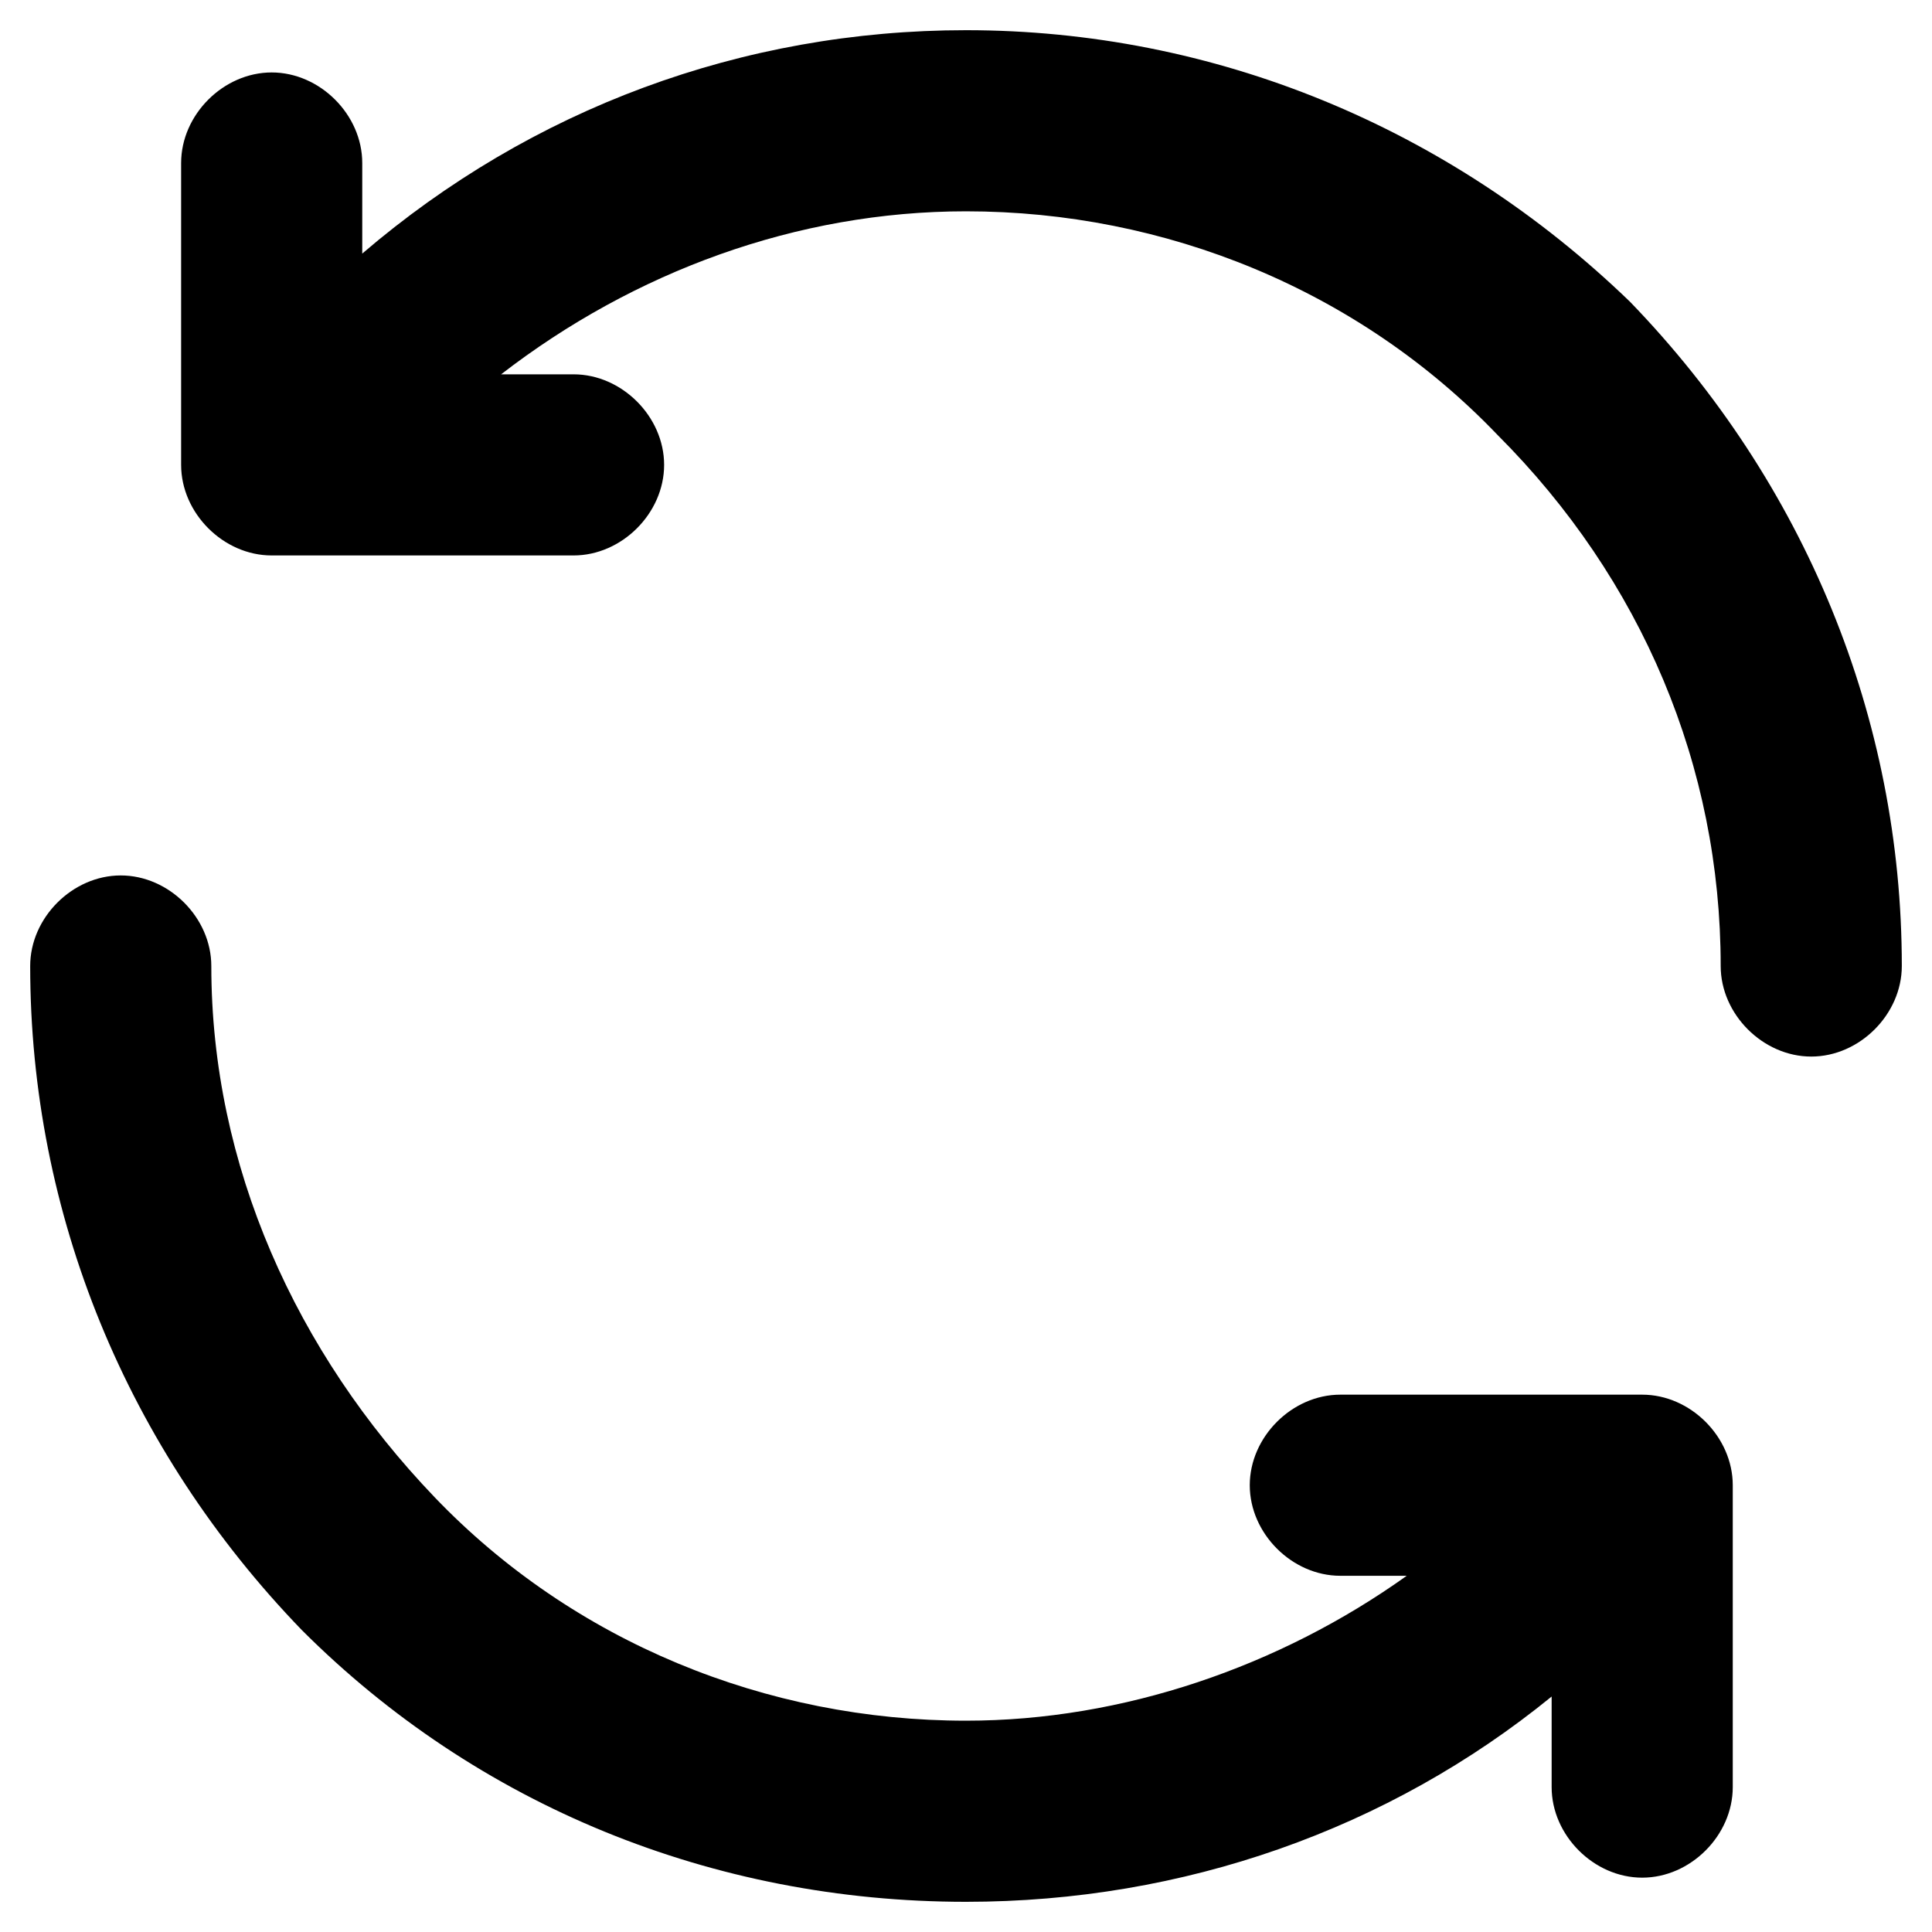
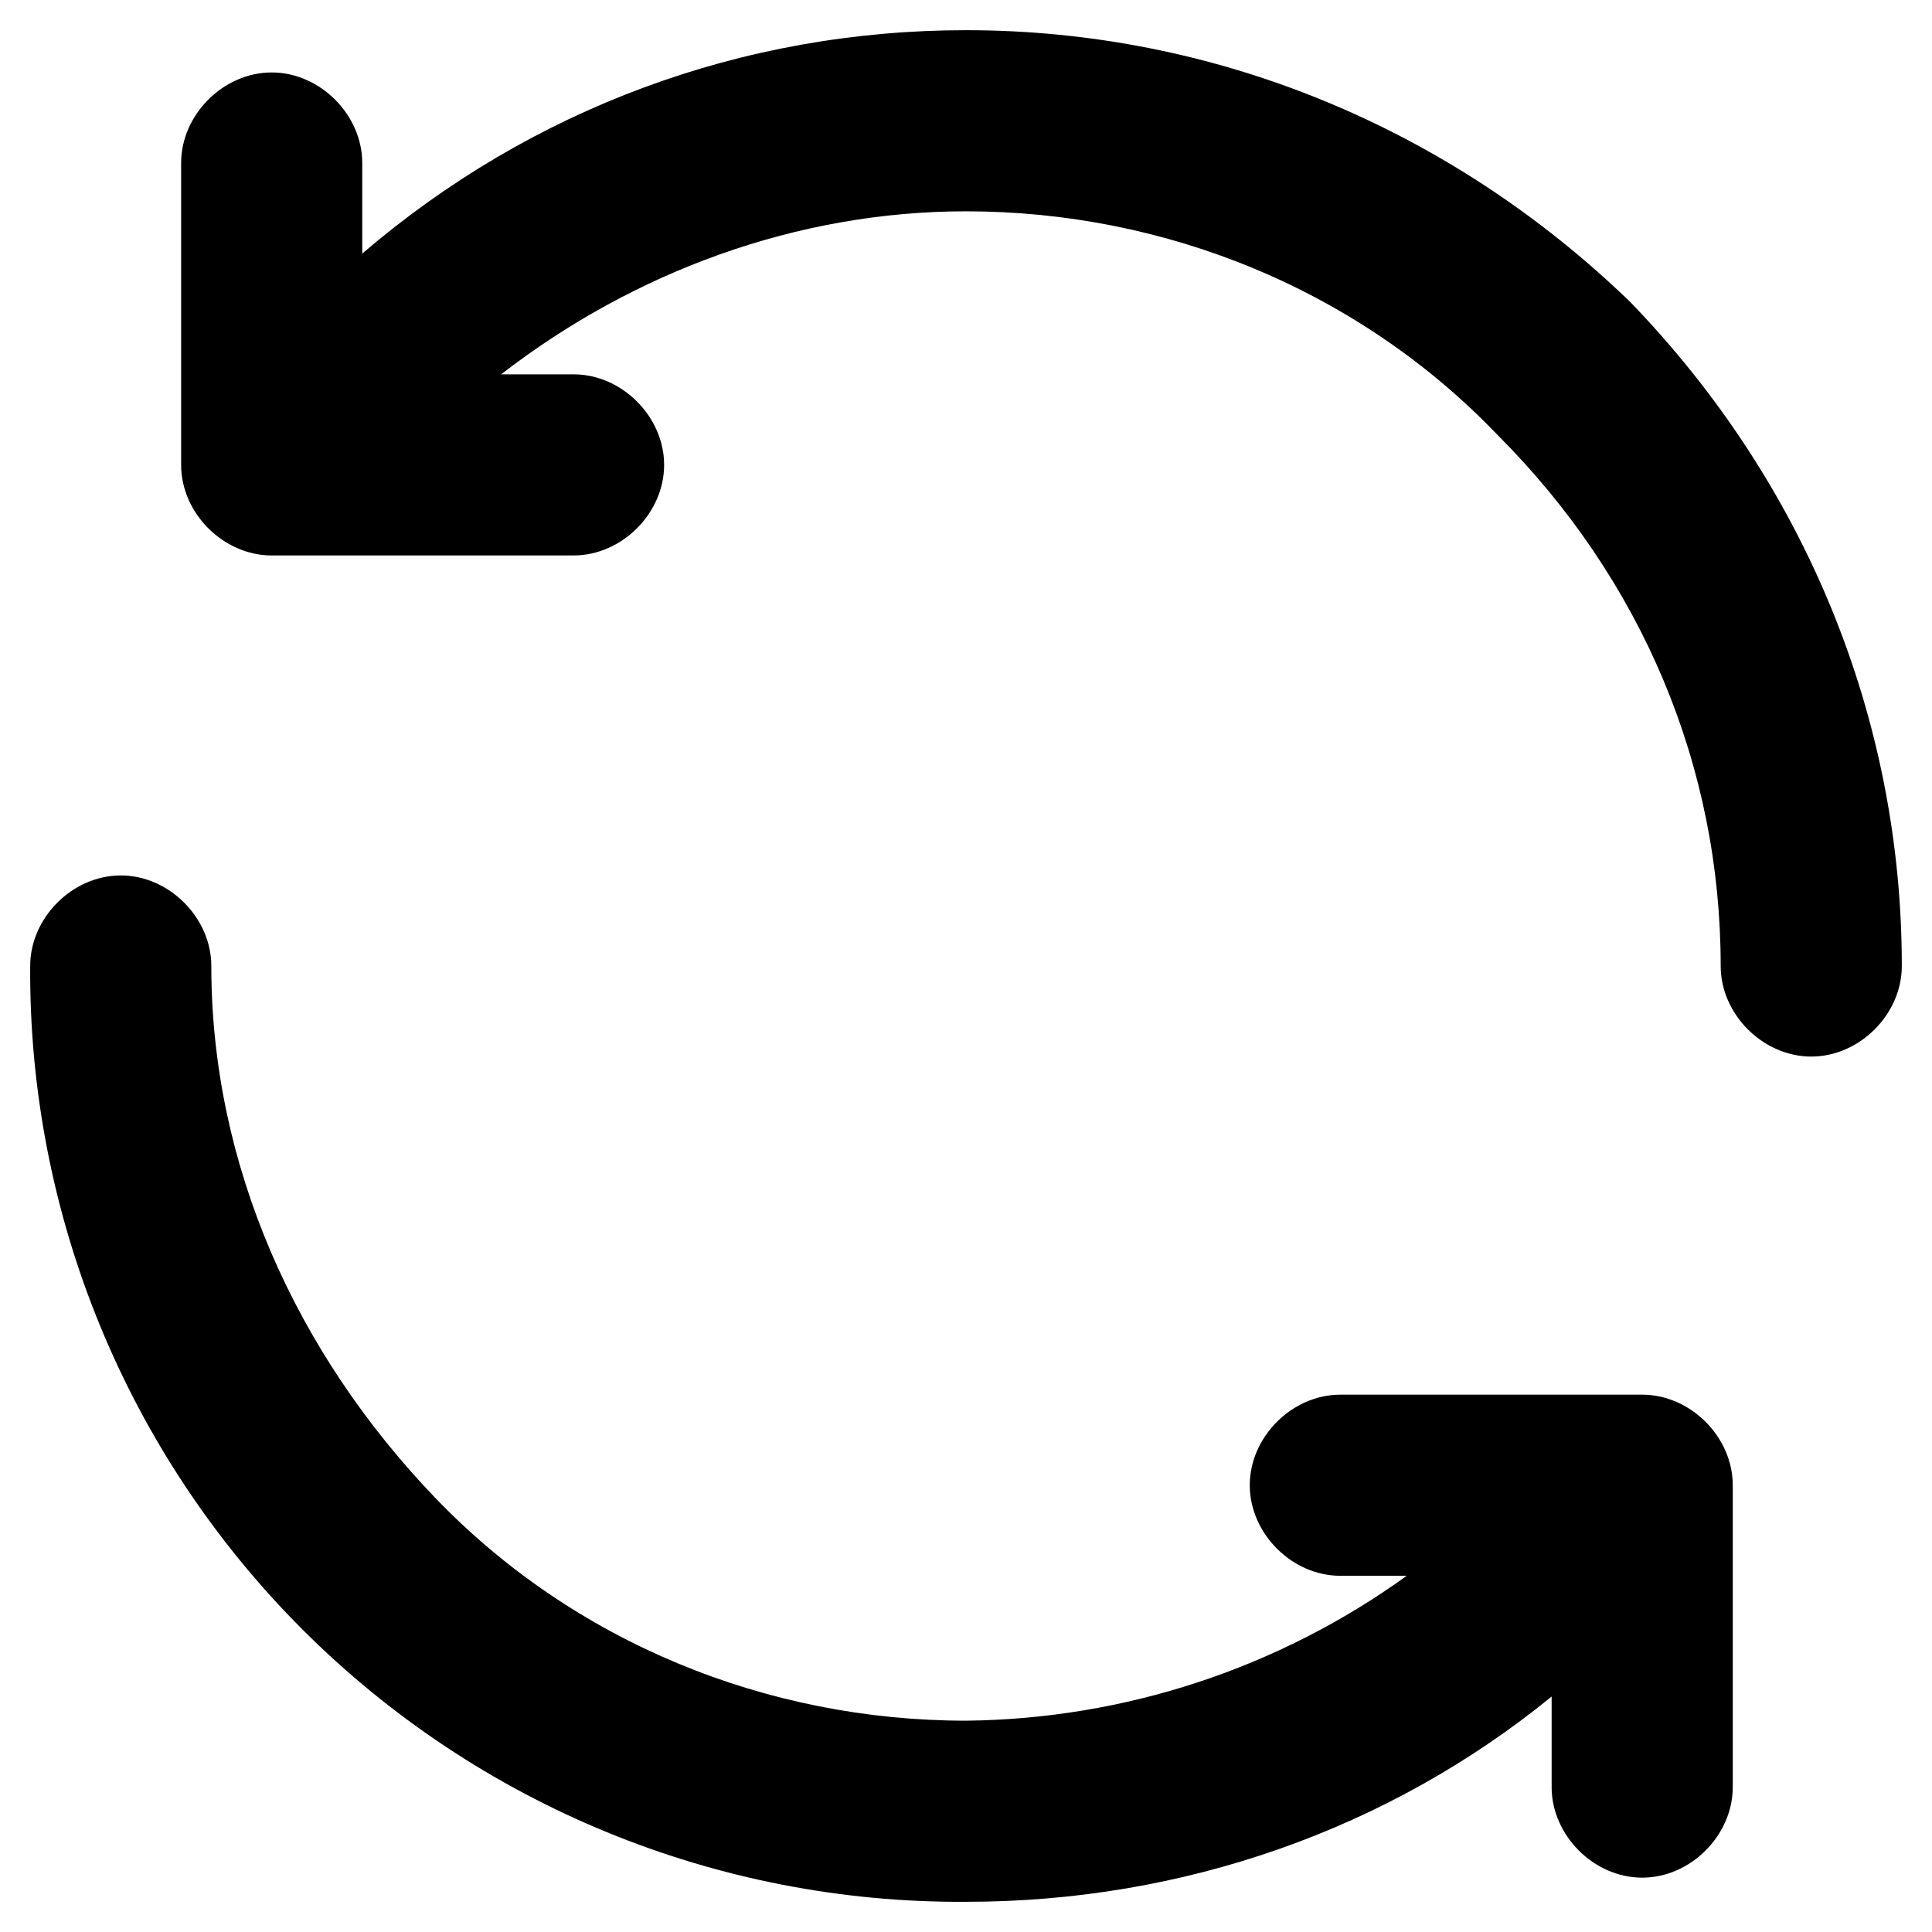
- <svg xmlns="http://www.w3.org/2000/svg" version="1.1" id="Layer_1" x="0px" y="0px" viewBox="0 0 32 32" style="enable-background:new 0 0 32 32;" xml:space="preserve">
-   <g>
-     <path d="M27,5C24,2.1,20.1,0.5,16,0.5c-3.7,0-7.2,1.3-10,3.7V2.7c0-0.8-0.7-1.5-1.5-1.5S3,1.9,3,2.7v5c0,0.8,0.7,1.5,1.5,1.5h5   c0.8,0,1.5-0.7,1.5-1.5s-0.7-1.5-1.5-1.5H8.3c2.2-1.7,4.9-2.7,7.7-2.7c3.3,0,6.5,1.3,8.8,3.7c2.4,2.4,3.7,5.5,3.7,8.8   c0,0.8,0.7,1.5,1.5,1.5s1.5-0.7,1.5-1.5C31.5,11.9,29.9,8,27,5z" />
-     <path d="M27.2,23.1h-5c-0.8,0-1.5,0.7-1.5,1.5s0.7,1.5,1.5,1.5h1.1c-2.1,1.5-4.7,2.4-7.3,2.4c-3.3,0-6.5-1.3-8.8-3.7   S3.5,19.3,3.5,16c0-0.8-0.7-1.5-1.5-1.5S0.5,15.2,0.5,16c0,4.1,1.6,8,4.5,11c2.9,2.9,6.8,4.5,11,4.5c3.6,0,7-1.2,9.7-3.4v1.5   c0,0.8,0.7,1.5,1.5,1.5s1.5-0.7,1.5-1.5v-5C28.7,23.8,28,23.1,27.2,23.1z" />
-   </g>
+ <svg xmlns="http://www.w3.org/2000/svg" viewBox="0 0 32 32">
+   <path d="M27 5C24 2.1 20.1.5 16 .5 12.3.5 8.8 1.8 6 4.2V2.7c0-.8-.7-1.5-1.5-1.5S3 1.9 3 2.7v5c0 .8.7 1.5 1.5 1.5h5c.8 0 1.5-.7 1.5-1.5s-.7-1.5-1.5-1.5H8.3c2.2-1.7 4.9-2.7 7.7-2.7 3.3 0 6.5 1.3 8.8 3.7 2.4 2.4 3.7 5.5 3.7 8.8 0 .8.7 1.5 1.5 1.5s1.5-.7 1.5-1.5c0-4.1-1.6-8-4.5-11zM27.2 23.1h-5c-.8 0-1.5.7-1.5 1.5s.7 1.5 1.5 1.5h1.1a12.7 12.7 0 0 1-7.3 2.4c-3.3 0-6.5-1.3-8.8-3.7S3.5 19.3 3.5 16c0-.8-.7-1.5-1.5-1.5S.5 15.2.5 16A15.4 15.4 0 0 0 16 31.5c3.6 0 7-1.2 9.7-3.4v1.5c0 .8.7 1.5 1.5 1.5s1.5-.7 1.5-1.5v-5c0-.8-.7-1.5-1.5-1.5z" />
</svg>
